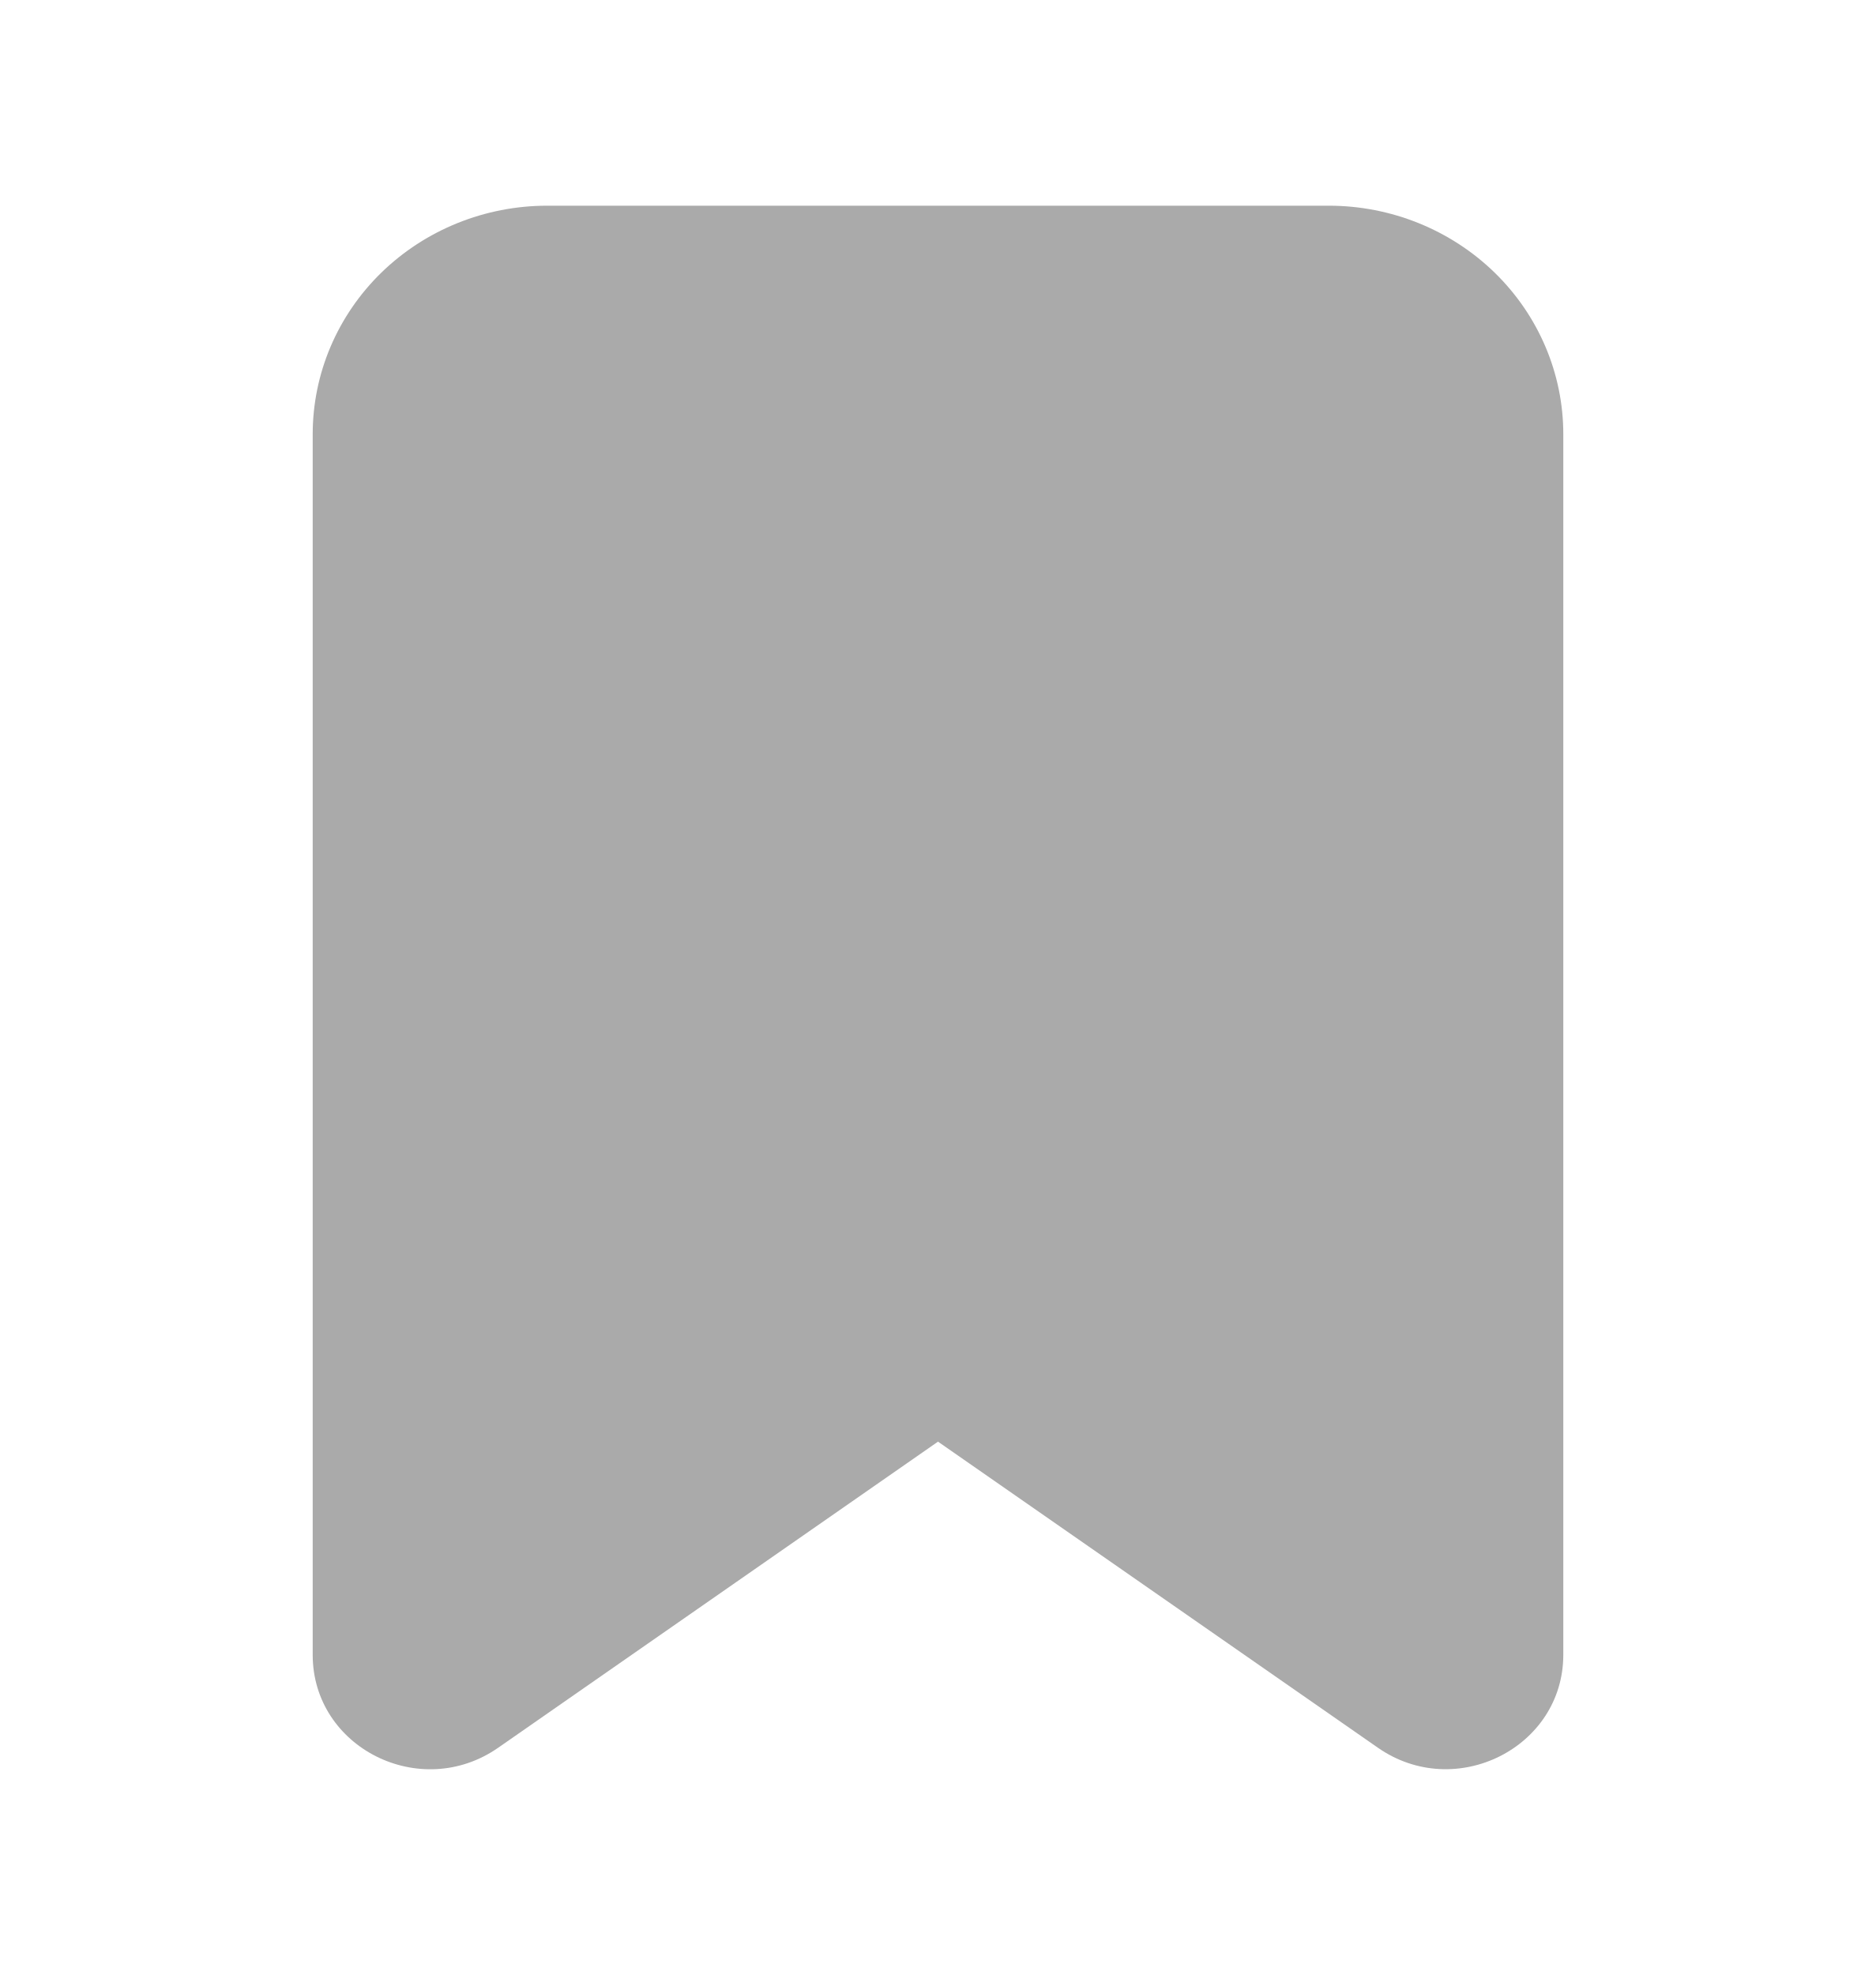
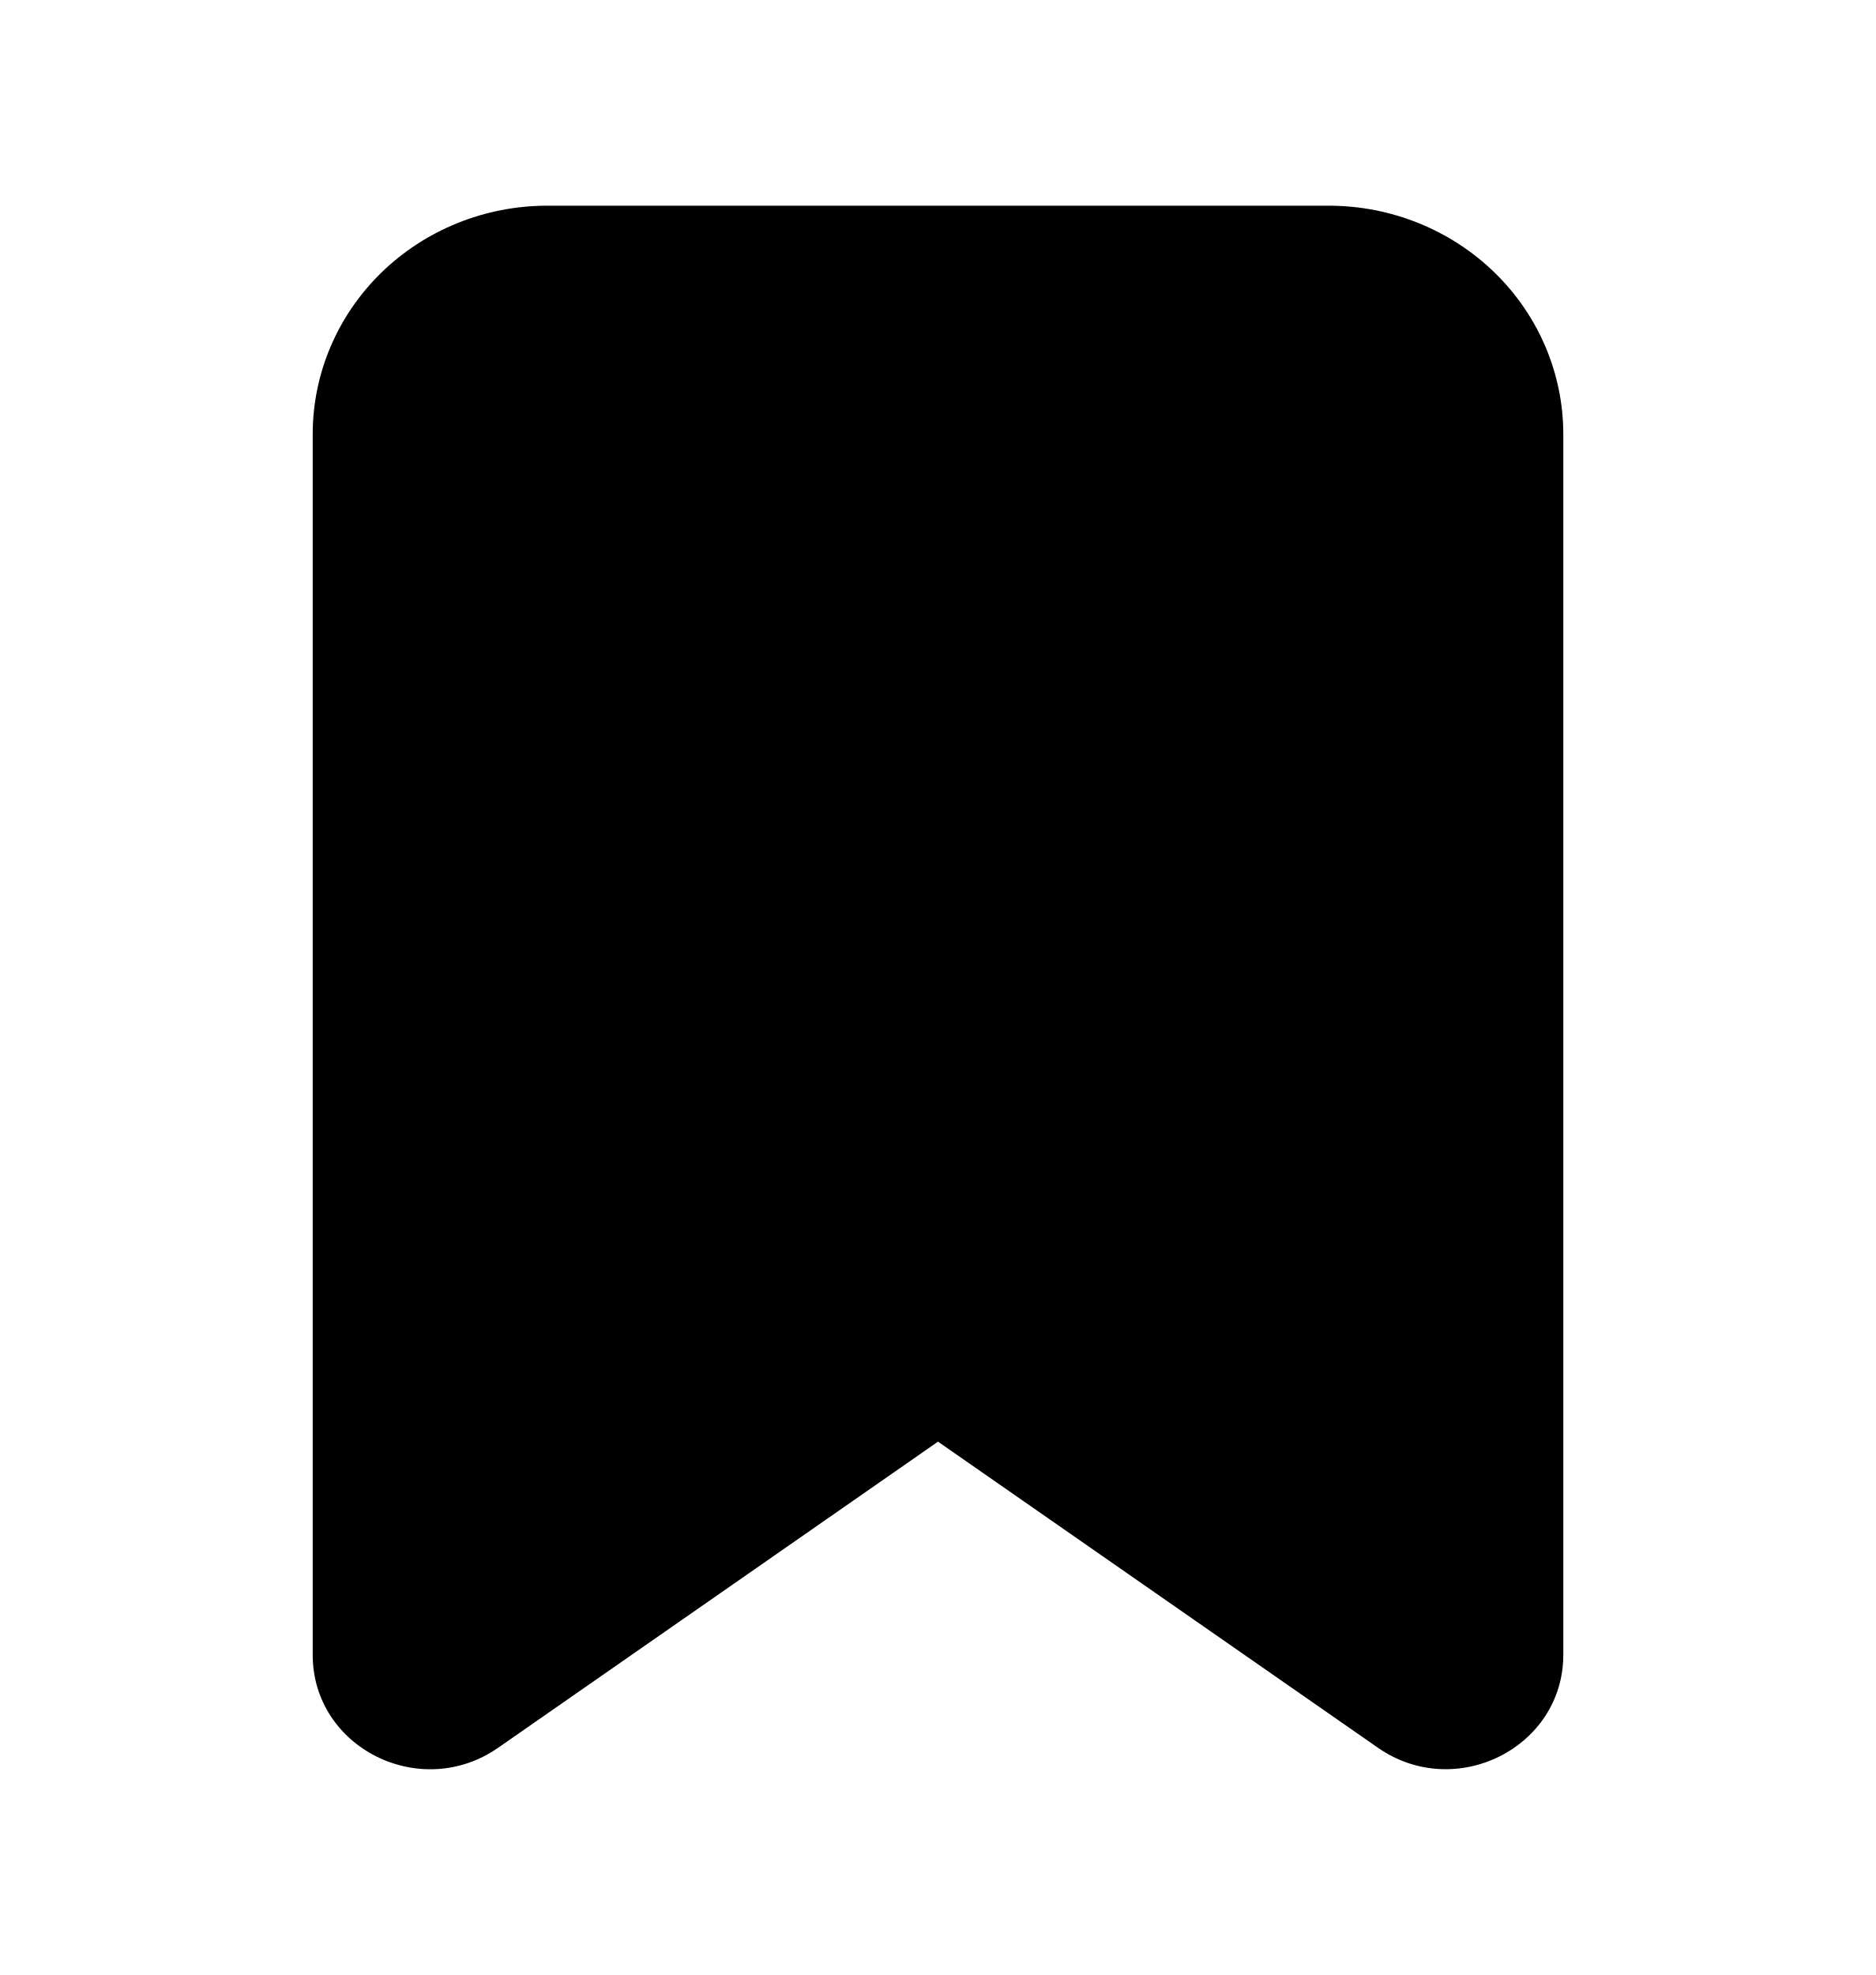
<svg xmlns="http://www.w3.org/2000/svg" width="19" height="20" viewBox="0 0 19 20">
-   <path d="M3.167 4.397C3.167 3.783 3.417 3.195 3.862 2.761C4.308 2.327 4.912 2.083 5.542 2.083H13.458C14.088 2.083 14.692 2.327 15.138 2.761C15.583 3.195 15.833 3.783 15.833 4.397V16.757C15.833 17.698 14.741 18.245 13.956 17.699L9.5 14.599L5.045 17.699C4.258 18.246 3.167 17.699 3.167 16.758V4.397Z" fill="#AAAAAA" />
+   <path d="M3.167 4.397C3.167 3.783 3.417 3.195 3.862 2.761C4.308 2.327 4.912 2.083 5.542 2.083H13.458C14.088 2.083 14.692 2.327 15.138 2.761C15.583 3.195 15.833 3.783 15.833 4.397V16.757C15.833 17.698 14.741 18.245 13.956 17.699L9.5 14.599L5.045 17.699C4.258 18.246 3.167 17.699 3.167 16.758V4.397Z" fill="black" />
</svg>
